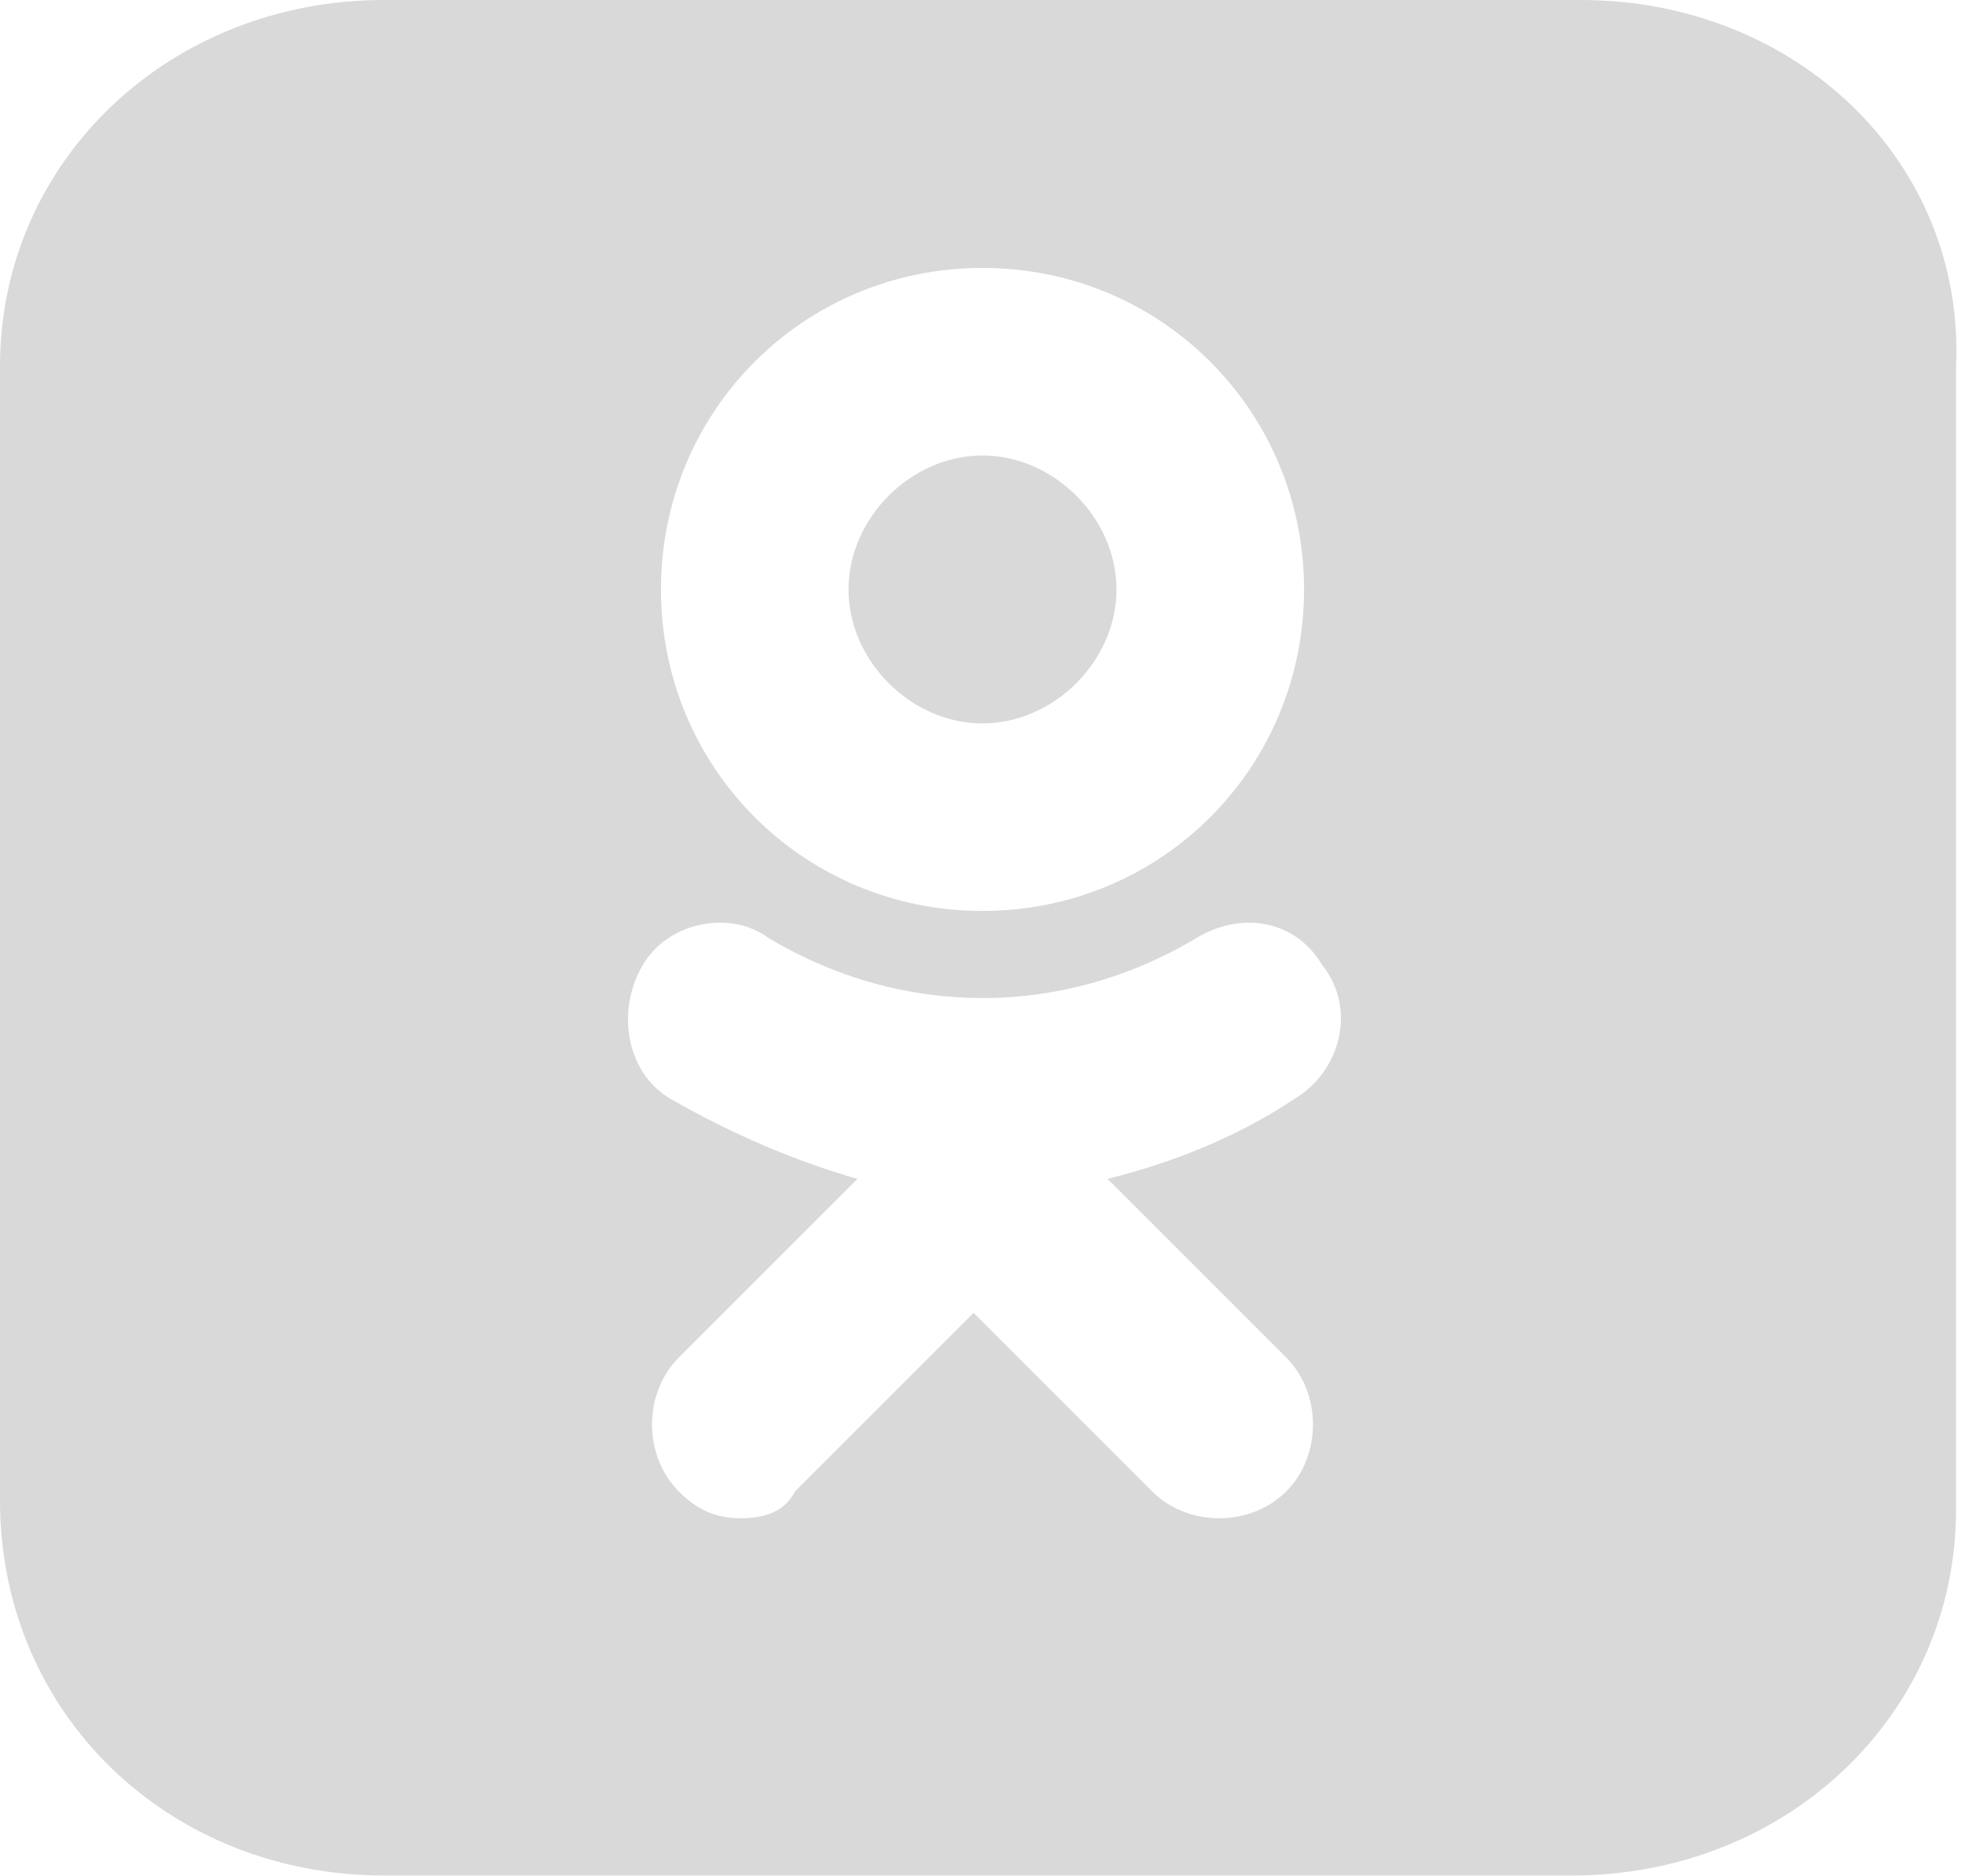
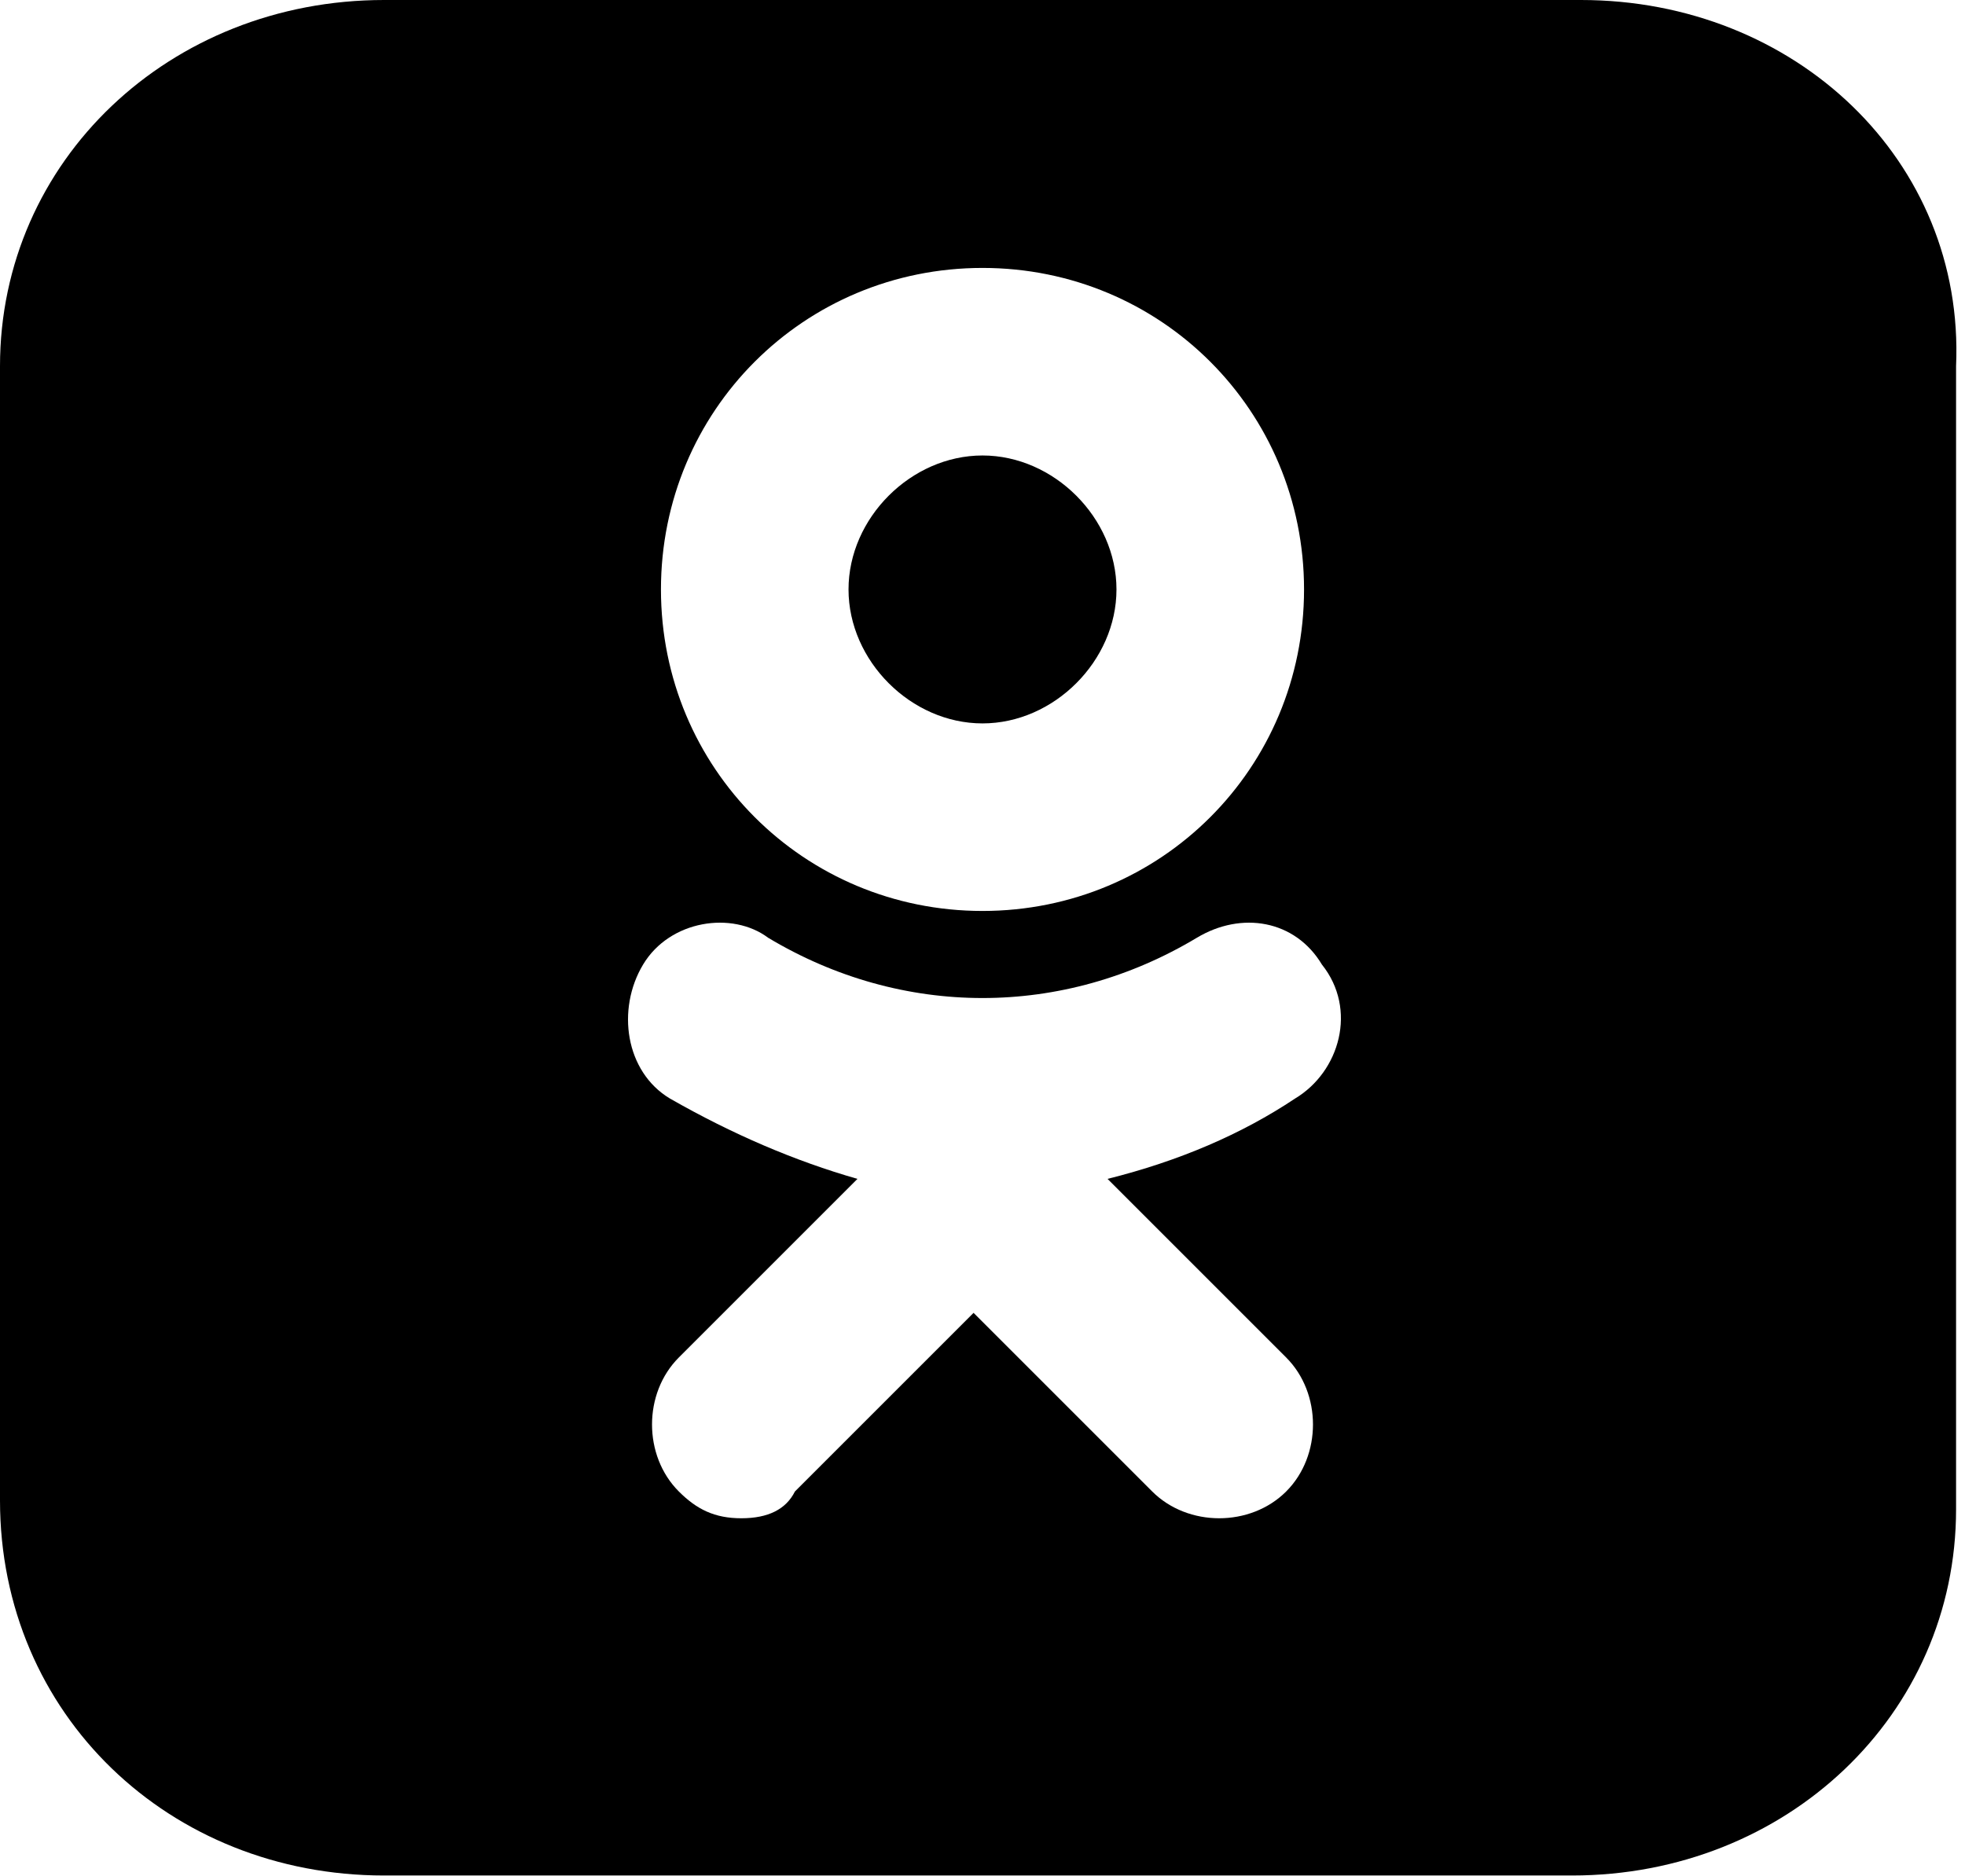
<svg xmlns="http://www.w3.org/2000/svg" baseProfile="tiny" viewBox="0 0 22 21">
-   <path fill="#D9D9D9" d="M11 8.1c.8 0 1.5-.7 1.5-1.5s-.7-1.5-1.5-1.5-1.5.7-1.5 1.5.7 1.5 1.5 1.5zM17.7 0H4.3C1.9 0 0 1.8 0 4.1v12.7C0 19.2 1.9 21 4.3 21h13.3c2.4 0 4.3-1.8 4.3-4.1V4.1C22 1.8 20.1 0 17.7 0zM11 3c2 0 3.6 1.6 3.6 3.6S13 10.2 11 10.2 7.4 8.6 7.4 6.6 9 3 11 3zm3.5 9.3c-.6.4-1.3.7-2.1.9l2 2c.4.4.4 1.1 0 1.5-.4.4-1.1.4-1.5 0l-2-2-2 2c-.1.2-.3.3-.6.3s-.5-.1-.7-.3c-.4-.4-.4-1.1 0-1.5l2-2c-.7-.2-1.4-.5-2.1-.9-.5-.3-.6-1-.3-1.5s1-.6 1.4-.3c1.5.9 3.3.9 4.8 0 .5-.3 1.1-.2 1.4.3.4.5.2 1.2-.3 1.5z" />
+   <path d="M11 8.1c.8 0 1.5-.7 1.5-1.5s-.7-1.5-1.5-1.5-1.5.7-1.5 1.5.7 1.5 1.5 1.5zM17.7 0H4.3C1.9 0 0 1.8 0 4.1v12.7C0 19.2 1.9 21 4.3 21h13.3c2.4 0 4.3-1.8 4.3-4.1V4.1C22 1.8 20.1 0 17.7 0zM11 3c2 0 3.6 1.6 3.6 3.6S13 10.2 11 10.2 7.4 8.6 7.4 6.6 9 3 11 3zm3.5 9.3c-.6.4-1.3.7-2.1.9l2 2c.4.4.4 1.1 0 1.5-.4.4-1.1.4-1.5 0l-2-2-2 2c-.1.2-.3.3-.6.3s-.5-.1-.7-.3c-.4-.4-.4-1.1 0-1.5l2-2c-.7-.2-1.4-.5-2.1-.9-.5-.3-.6-1-.3-1.5s1-.6 1.4-.3c1.5.9 3.3.9 4.8 0 .5-.3 1.1-.2 1.4.3.4.5.2 1.2-.3 1.5z" />
</svg>
